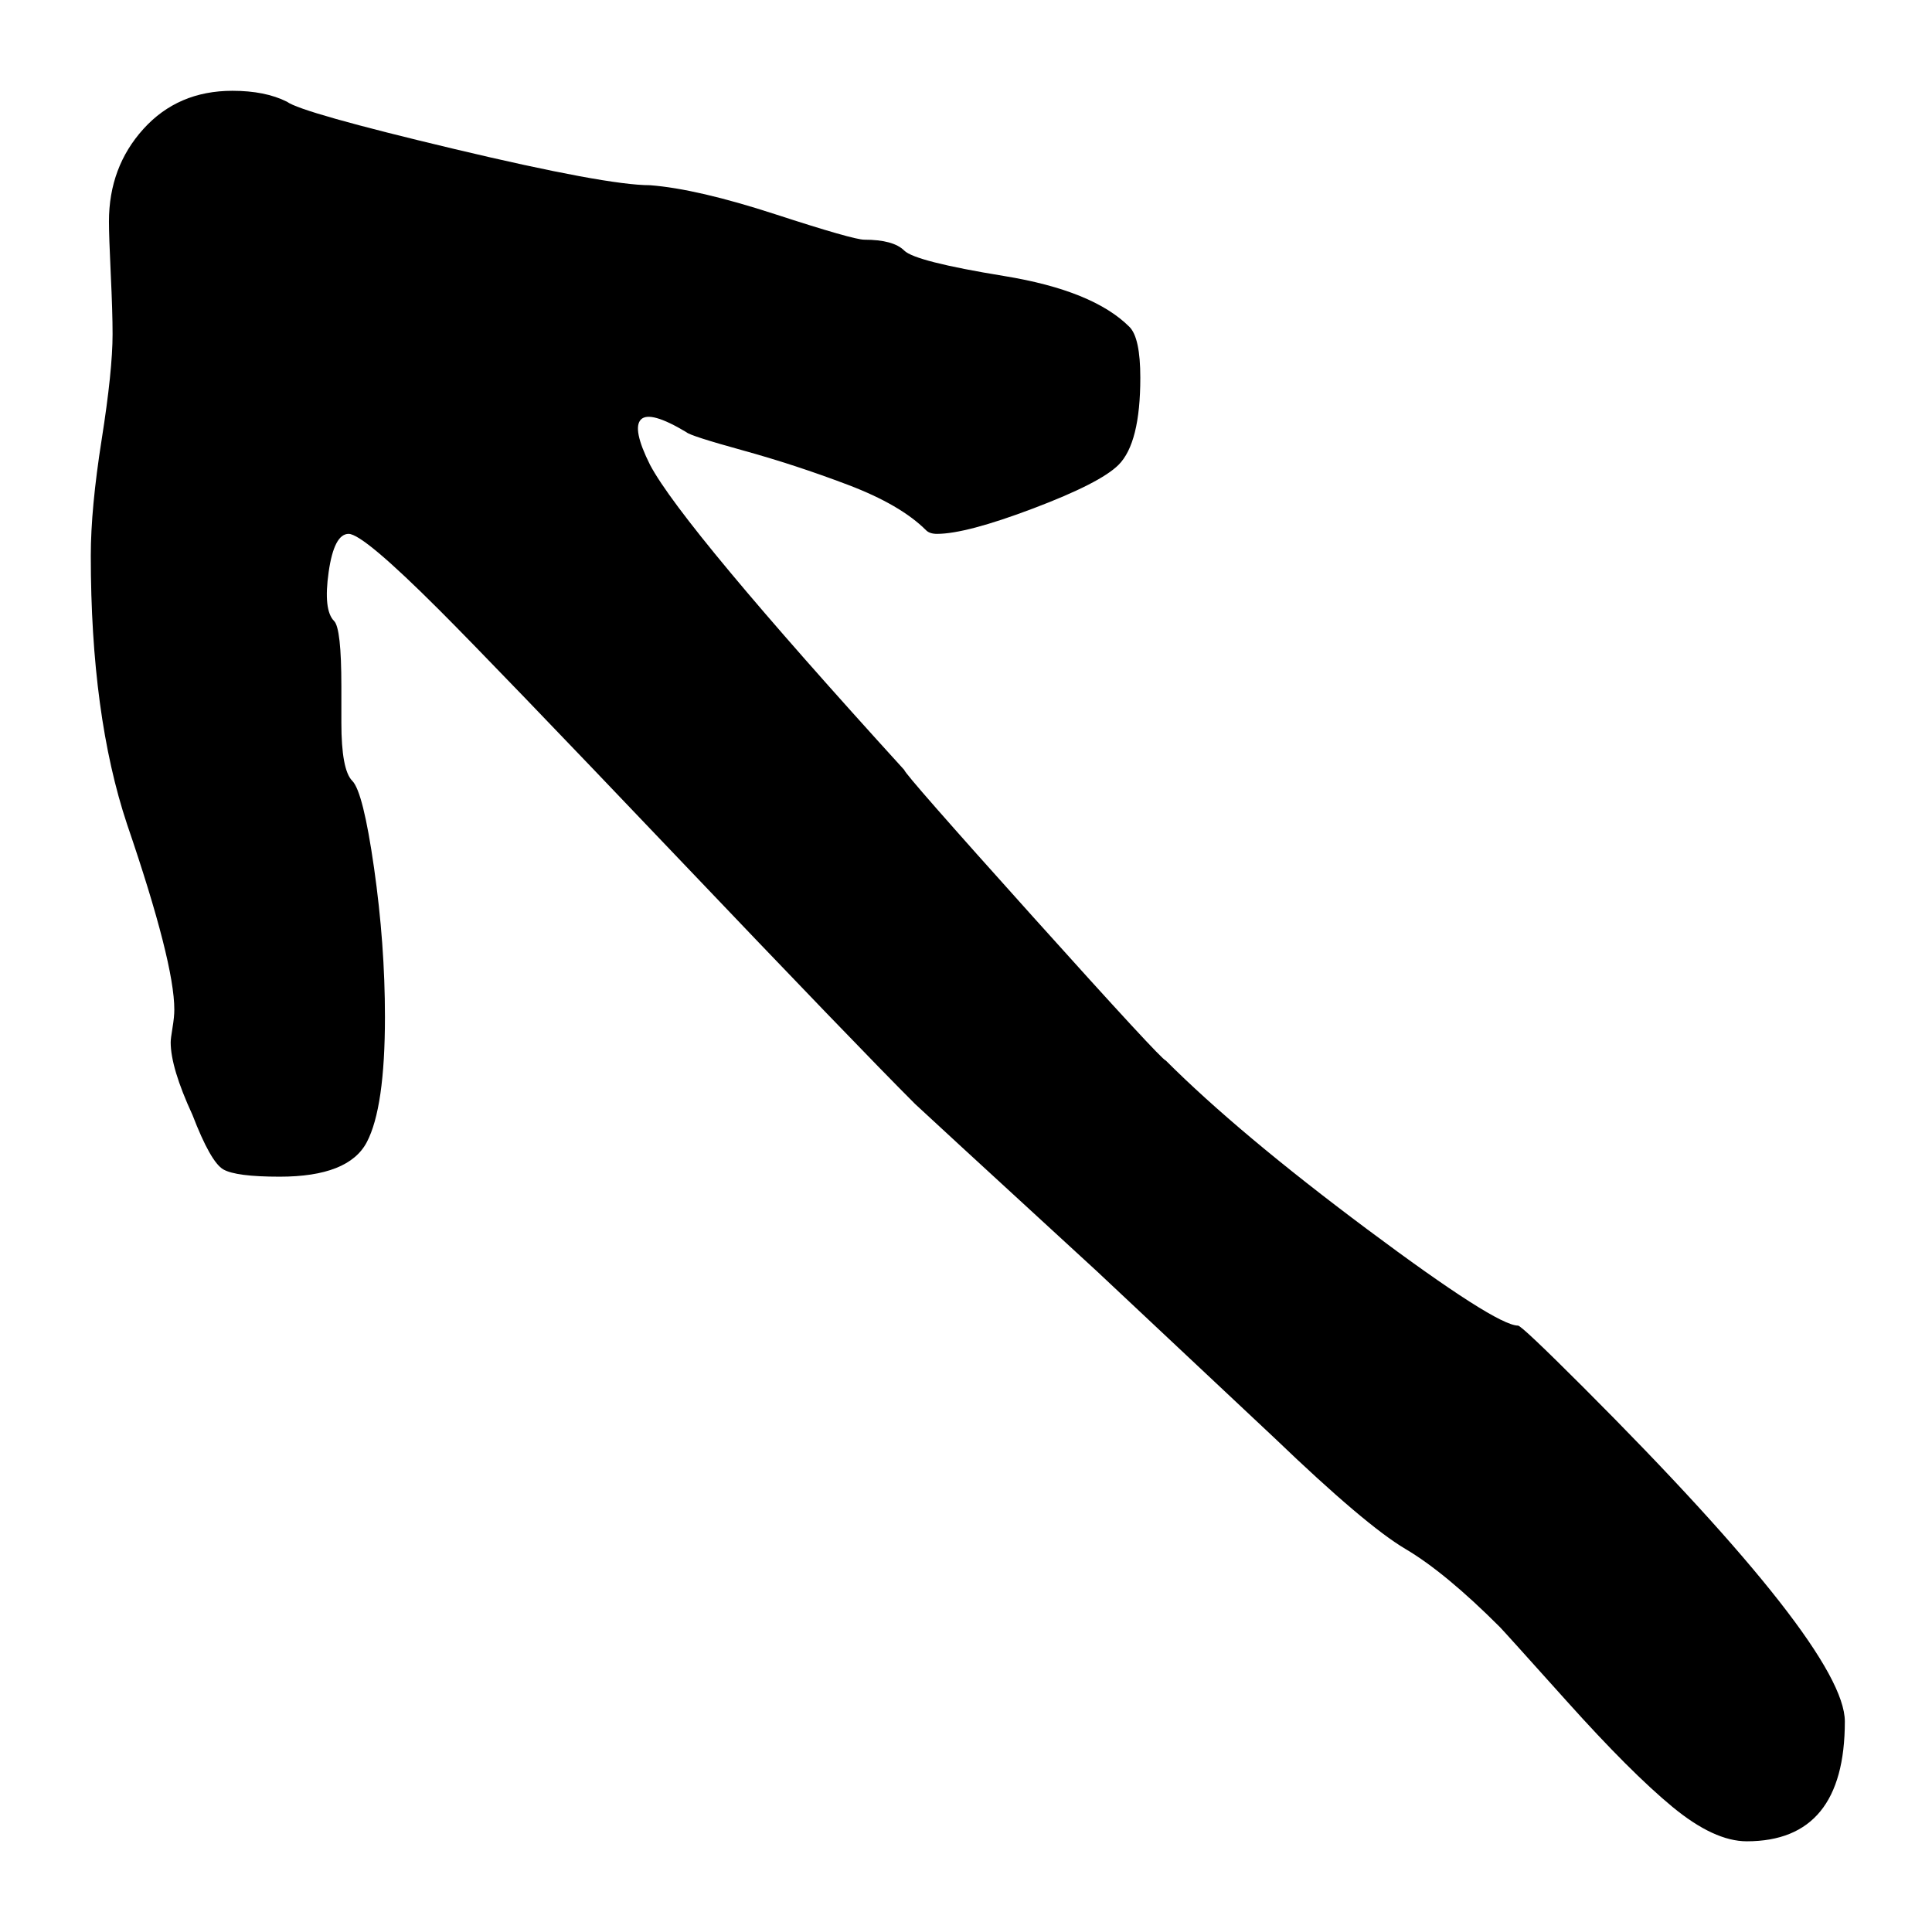
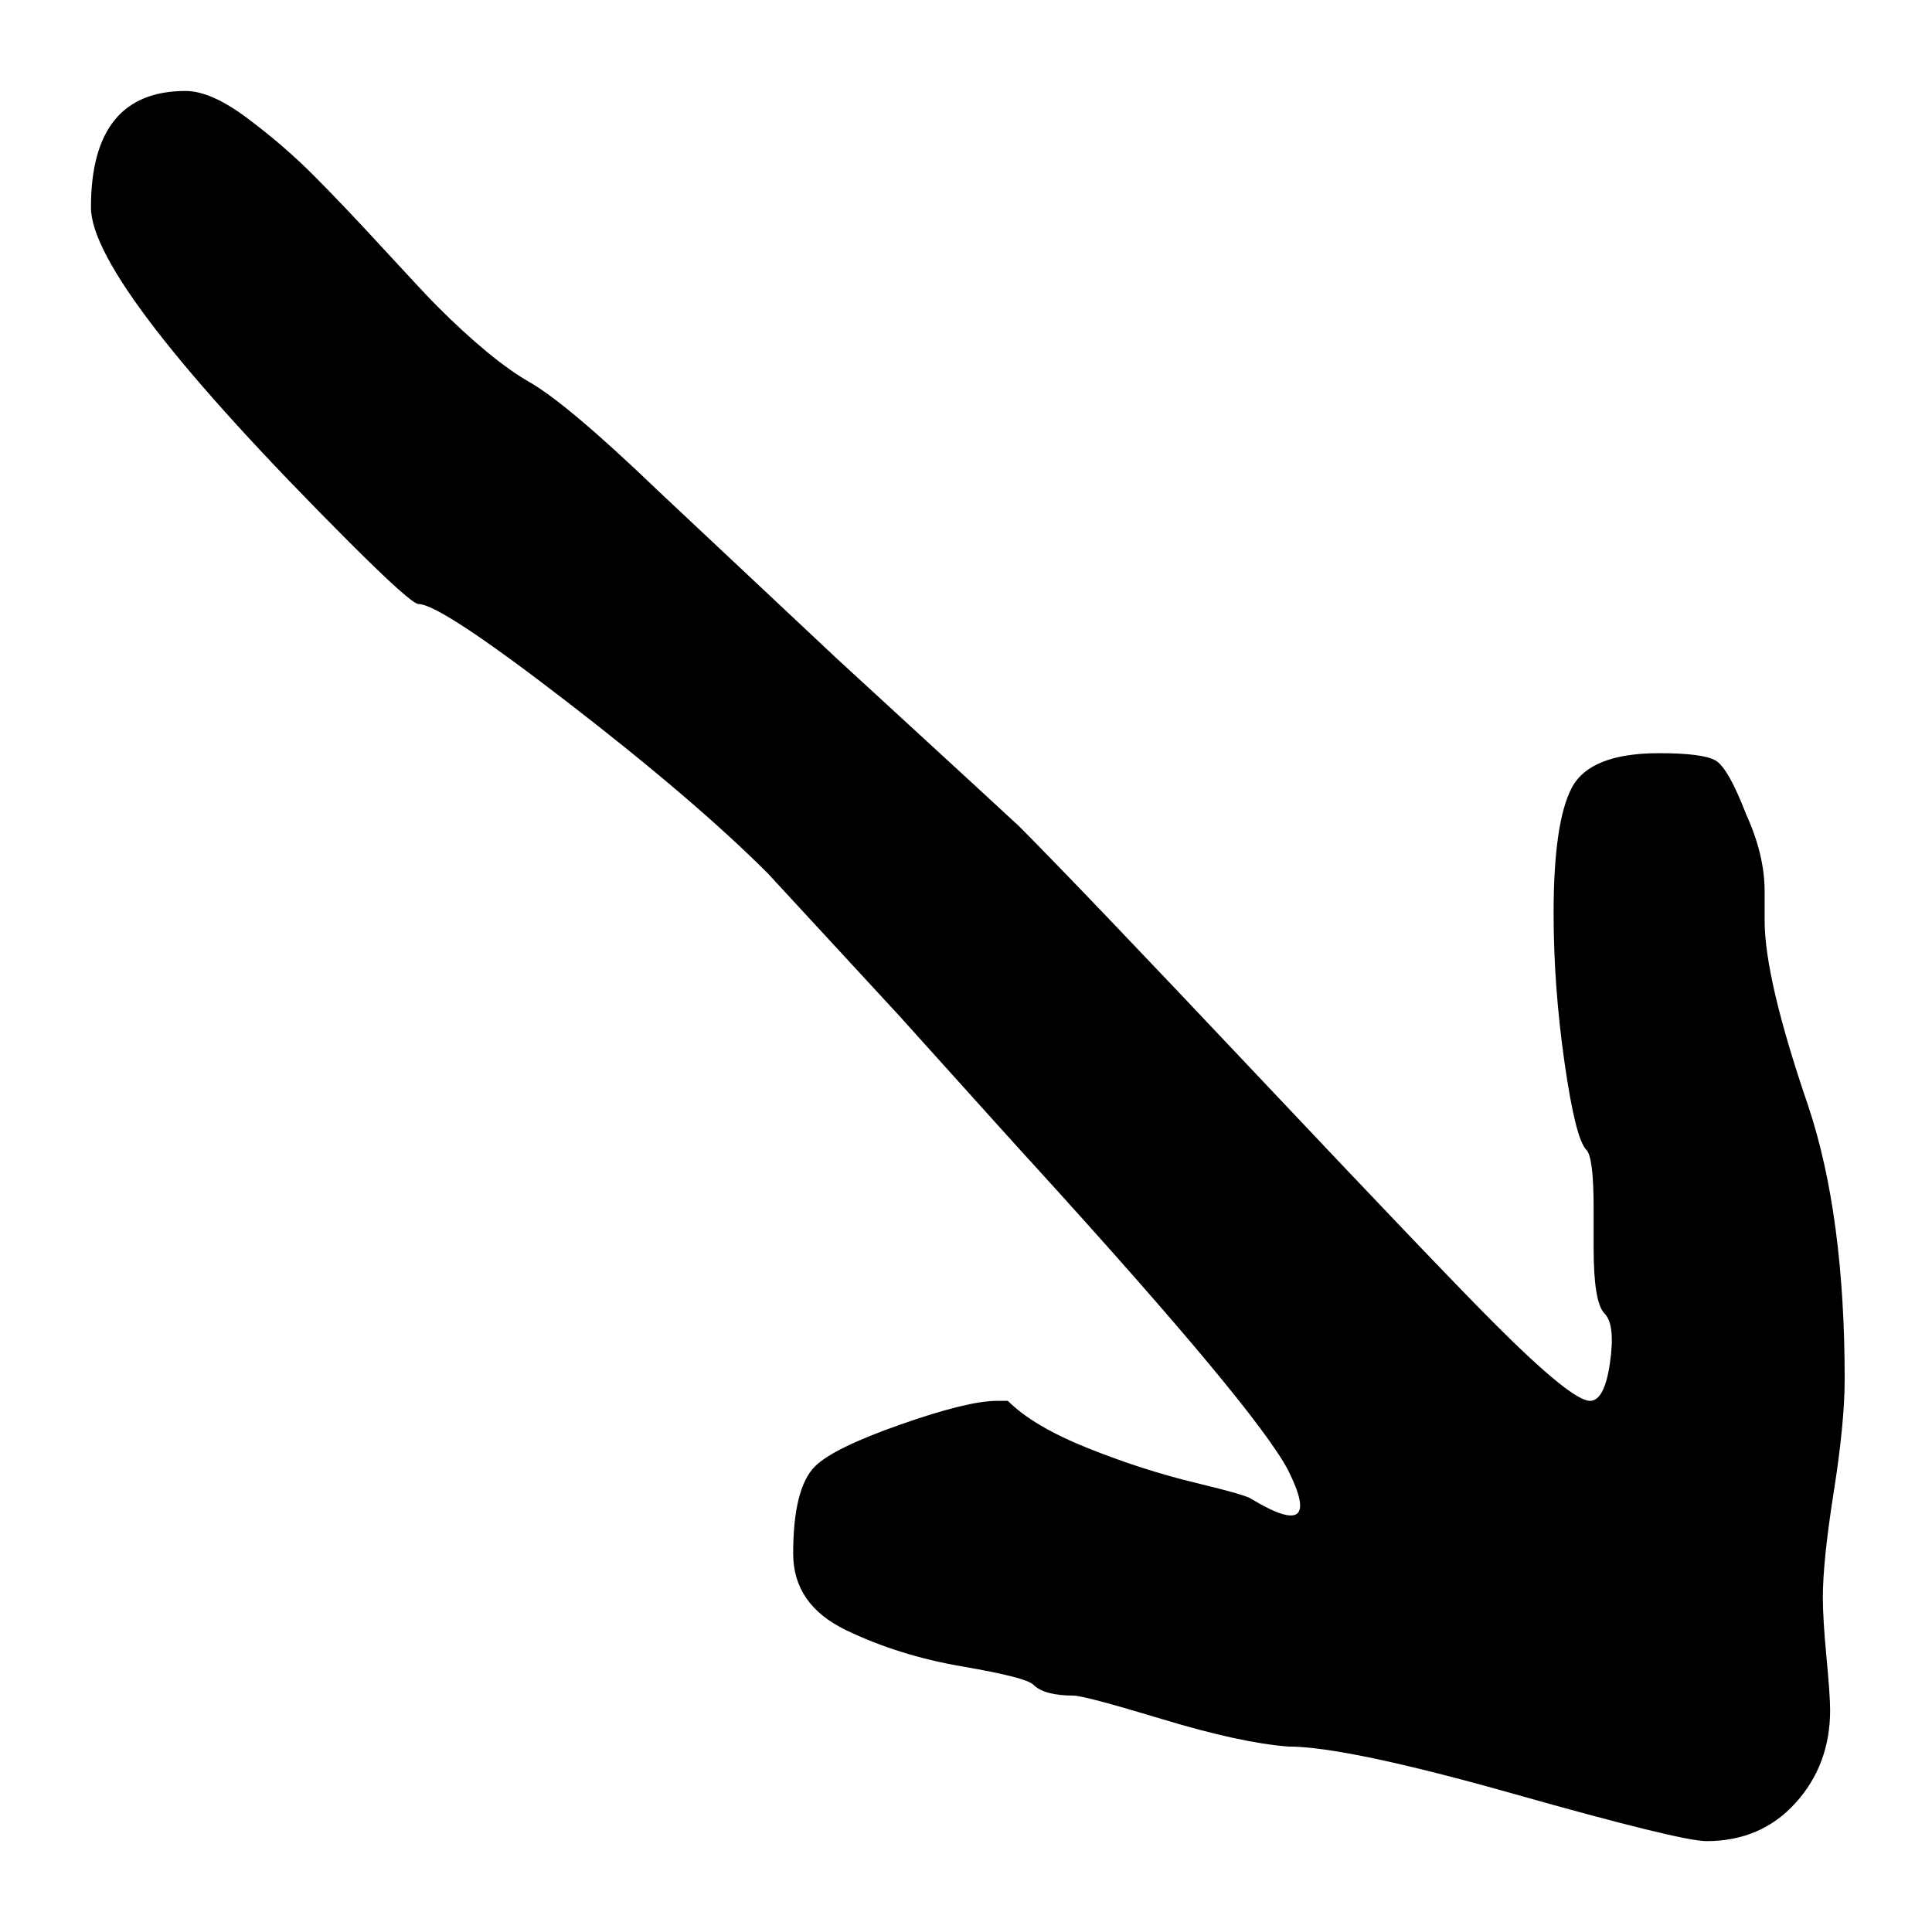
- <svg xmlns="http://www.w3.org/2000/svg" version="1.1" viewBox="51 122 532 531">
-   <path fill="currentColor" d="M81 183q0 -15 9.5 -25.5t24.5 -10.5q9 0 15 3q4 3 46 13t54 10q13 1 34.5 8t24.5 7q8 0 11 3t27.5 7t34.5 14q3 3 3 14q0 18 -6 24q-5 5 -23.5 12t-26.5 7q-2 0 -3 -1q-7 -7 -21.5 -12.5t-29 -9.5t-15.5 -5q-10 -6 -12.5 -3.5t2.5 12.5q9 17 70 84q0 1 35.5 40.5 t36.5 39.5q20 20 55.5 46.5t41.5 26.5q1 0 18 17q72 72 72 92q0 33 -27 33q-9 0 -20.5 -9.5t-29 -29t-18.5 -20.5q-15 -15 -26 -21.5t-36 -30.5l-49 -46q-49 -45 -50 -46q-16 -16 -66 -68.5t-65 -67.5q-21 -21 -25 -21t-5.5 10.5t1.5 13.5q2 2 2 18v10q0 13 3 16t6 24t3 41 q0 25 -5 34.5t-24 9.5q-12 0 -15.5 -2t-8.5 -15q-6 -13 -6 -20q0 -1 0.5 -4t0.5 -5q0 -13 -13 -51q-10 -30 -10 -74q0 -13 3 -32t3 -29q0 -6 -0.5 -16.5t-0.5 -14.5z" />
+ <svg xmlns="http://www.w3.org/2000/svg" version="1.1" viewBox="36 147 531 530">
+   <path fill="currentColor" d="M505 653q-7 0 -53 -13t-62 -13q-13 -1 -34.5 -7.5t-24.5 -6.5q-8 0 -11 -3q-2 -2 -19.5 -5t-32 -10t-14.5 -21q0 -18 6 -24q5 -5 23.5 -11.5t26.5 -6.5h3q7 7 22 13t29.5 9.5t15.5 4.5q10 6 12.5 4t-2.5 -12q-9 -17 -70 -84q-1 -1 -37 -41l-36 -39q-20 -20 -55 -47 t-41 -27q-2 0 -19 -17q-71 -71 -71 -92q0 -32 26 -32q7 0 17 7.5t18 15.5t19.5 20.5t14.5 15.5q15 15 25.5 21t35.5 30l49 46q49 45 50 46q16 16 66 69t65 68q21 21 26 21q4 0 5.5 -10.5t-1.5 -13.5t-3 -18v-11q0 -14 -2 -16q-3 -3 -6 -24t-3 -41q0 -25 5 -34.5t24 -9.5 q12 0 15.5 2t8.5 15q5 11 5 21v8q0 16 12 51q10 30 10 75q0 12 -3 31t-3 29q0 6 1 16.5t1 14.5q0 15 -9.5 25.5t-24.5 10.5z" />
</svg>
